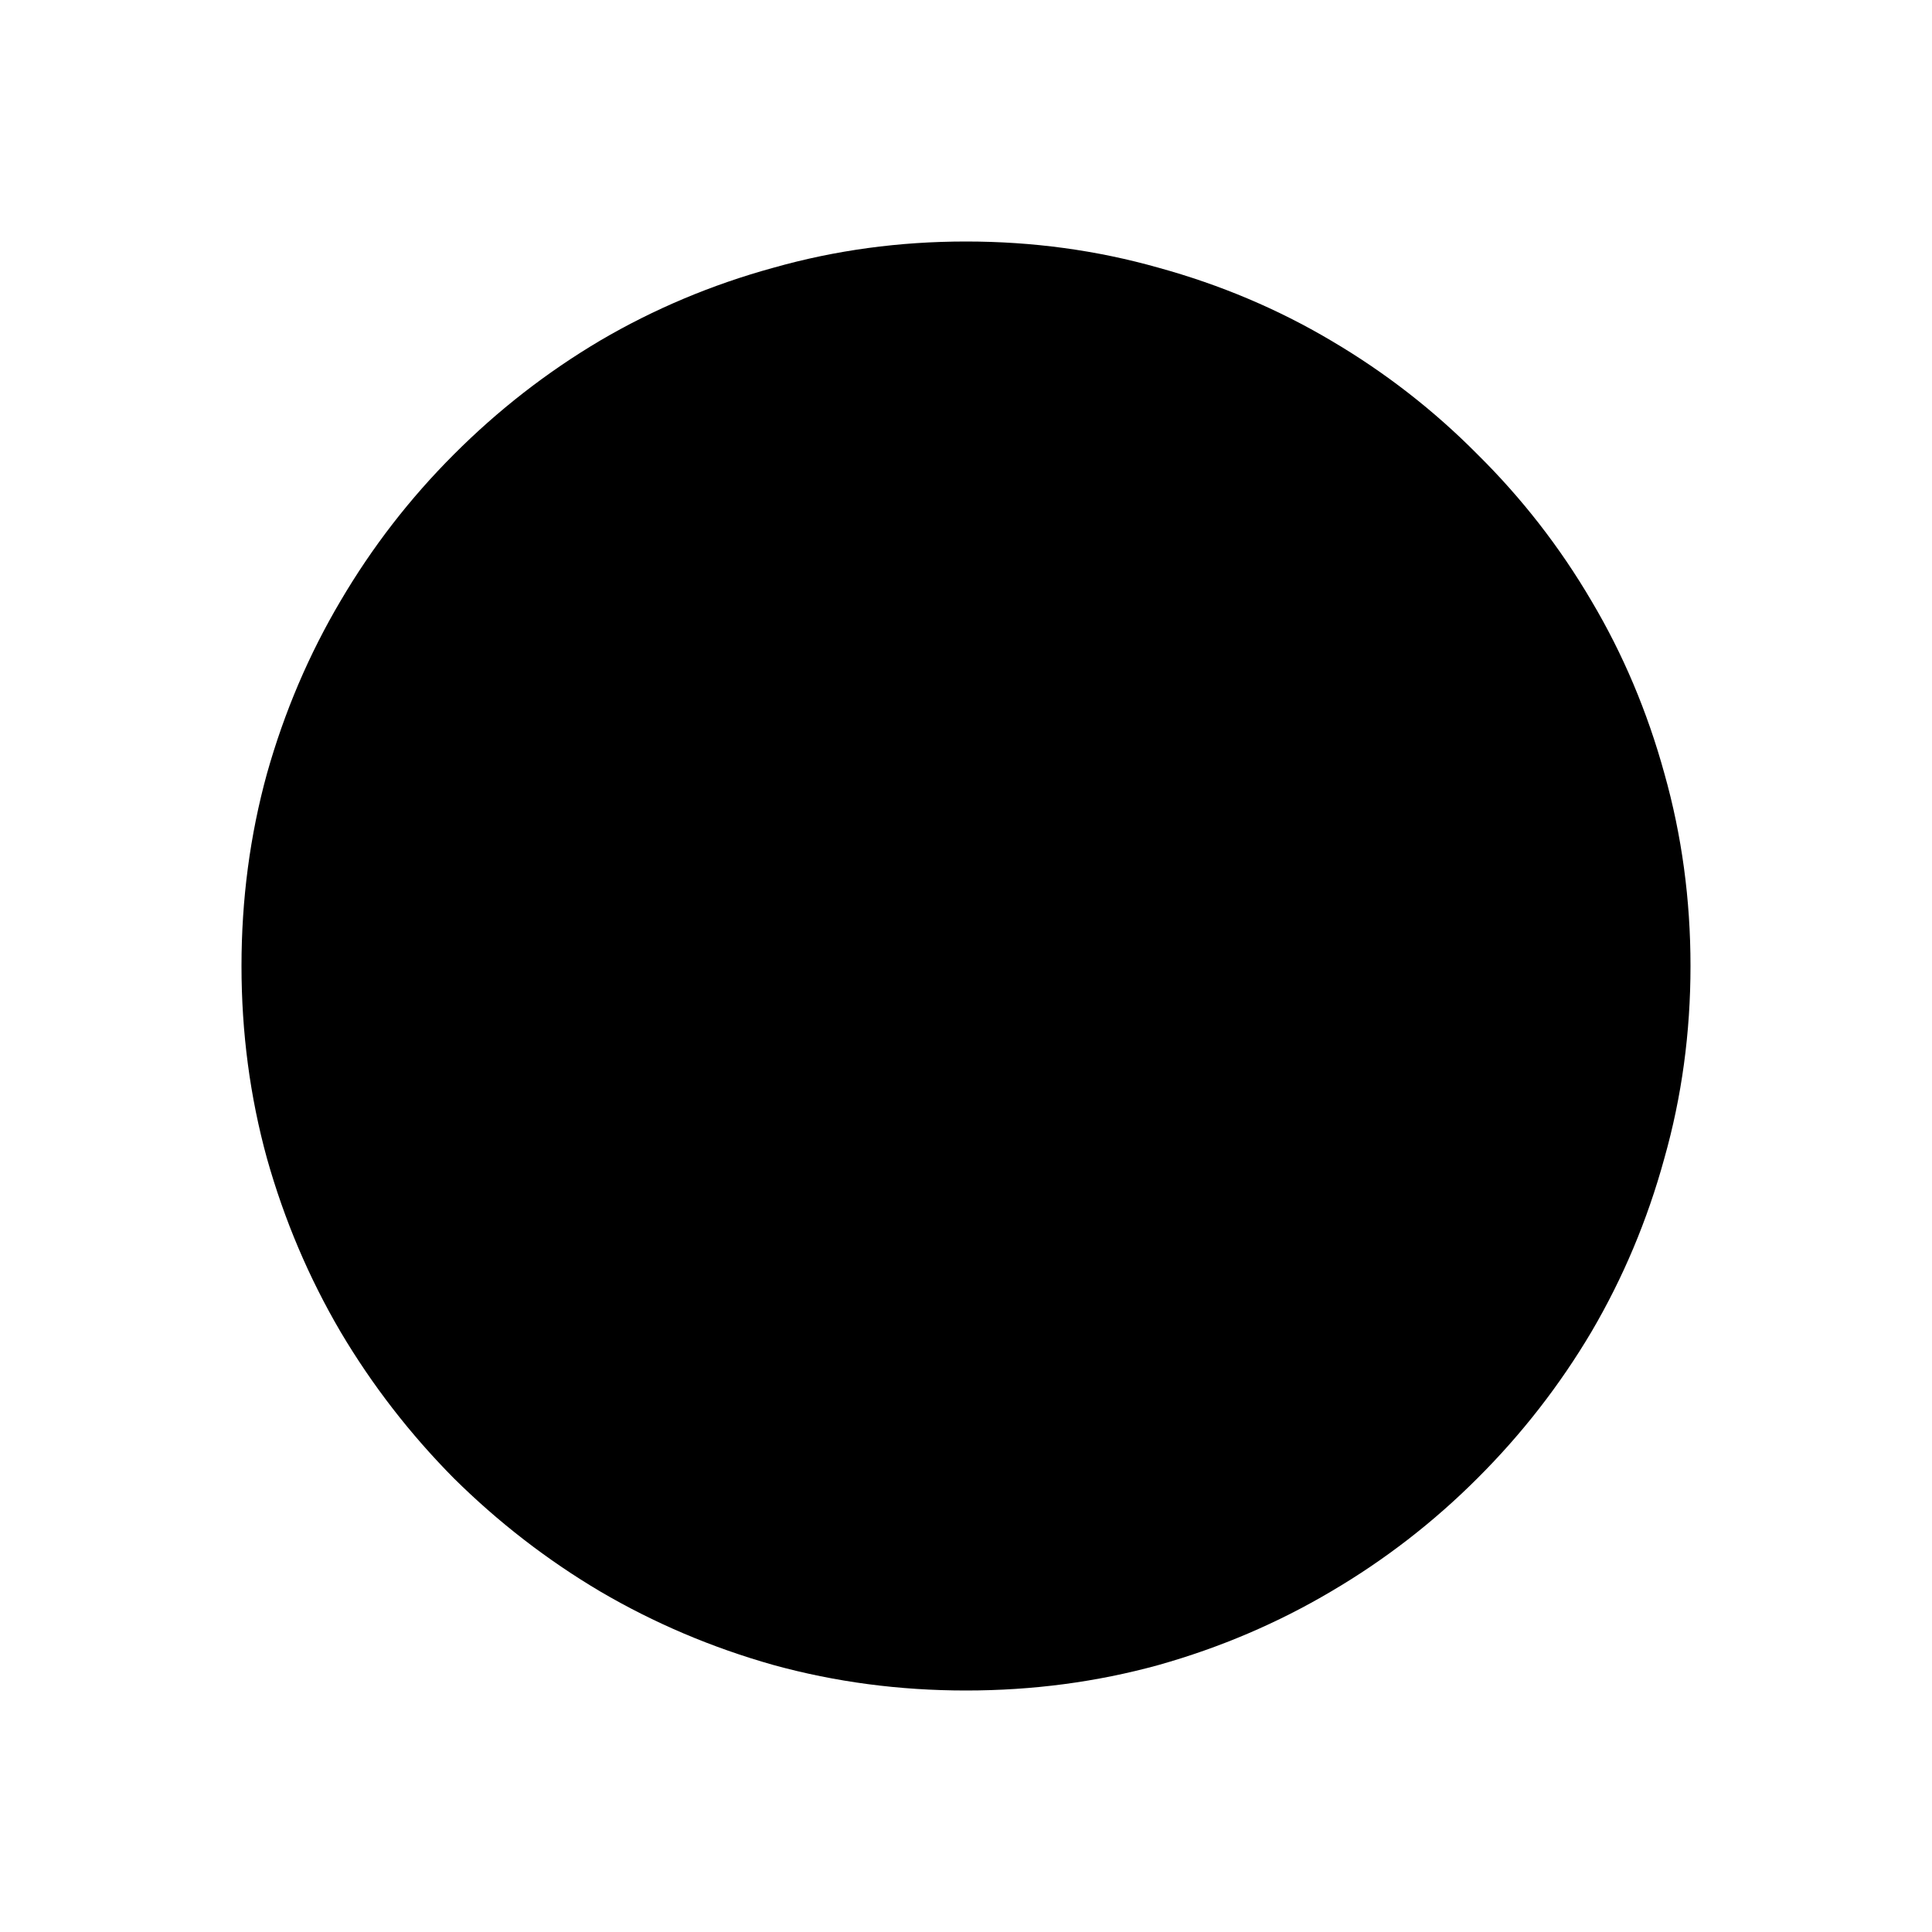
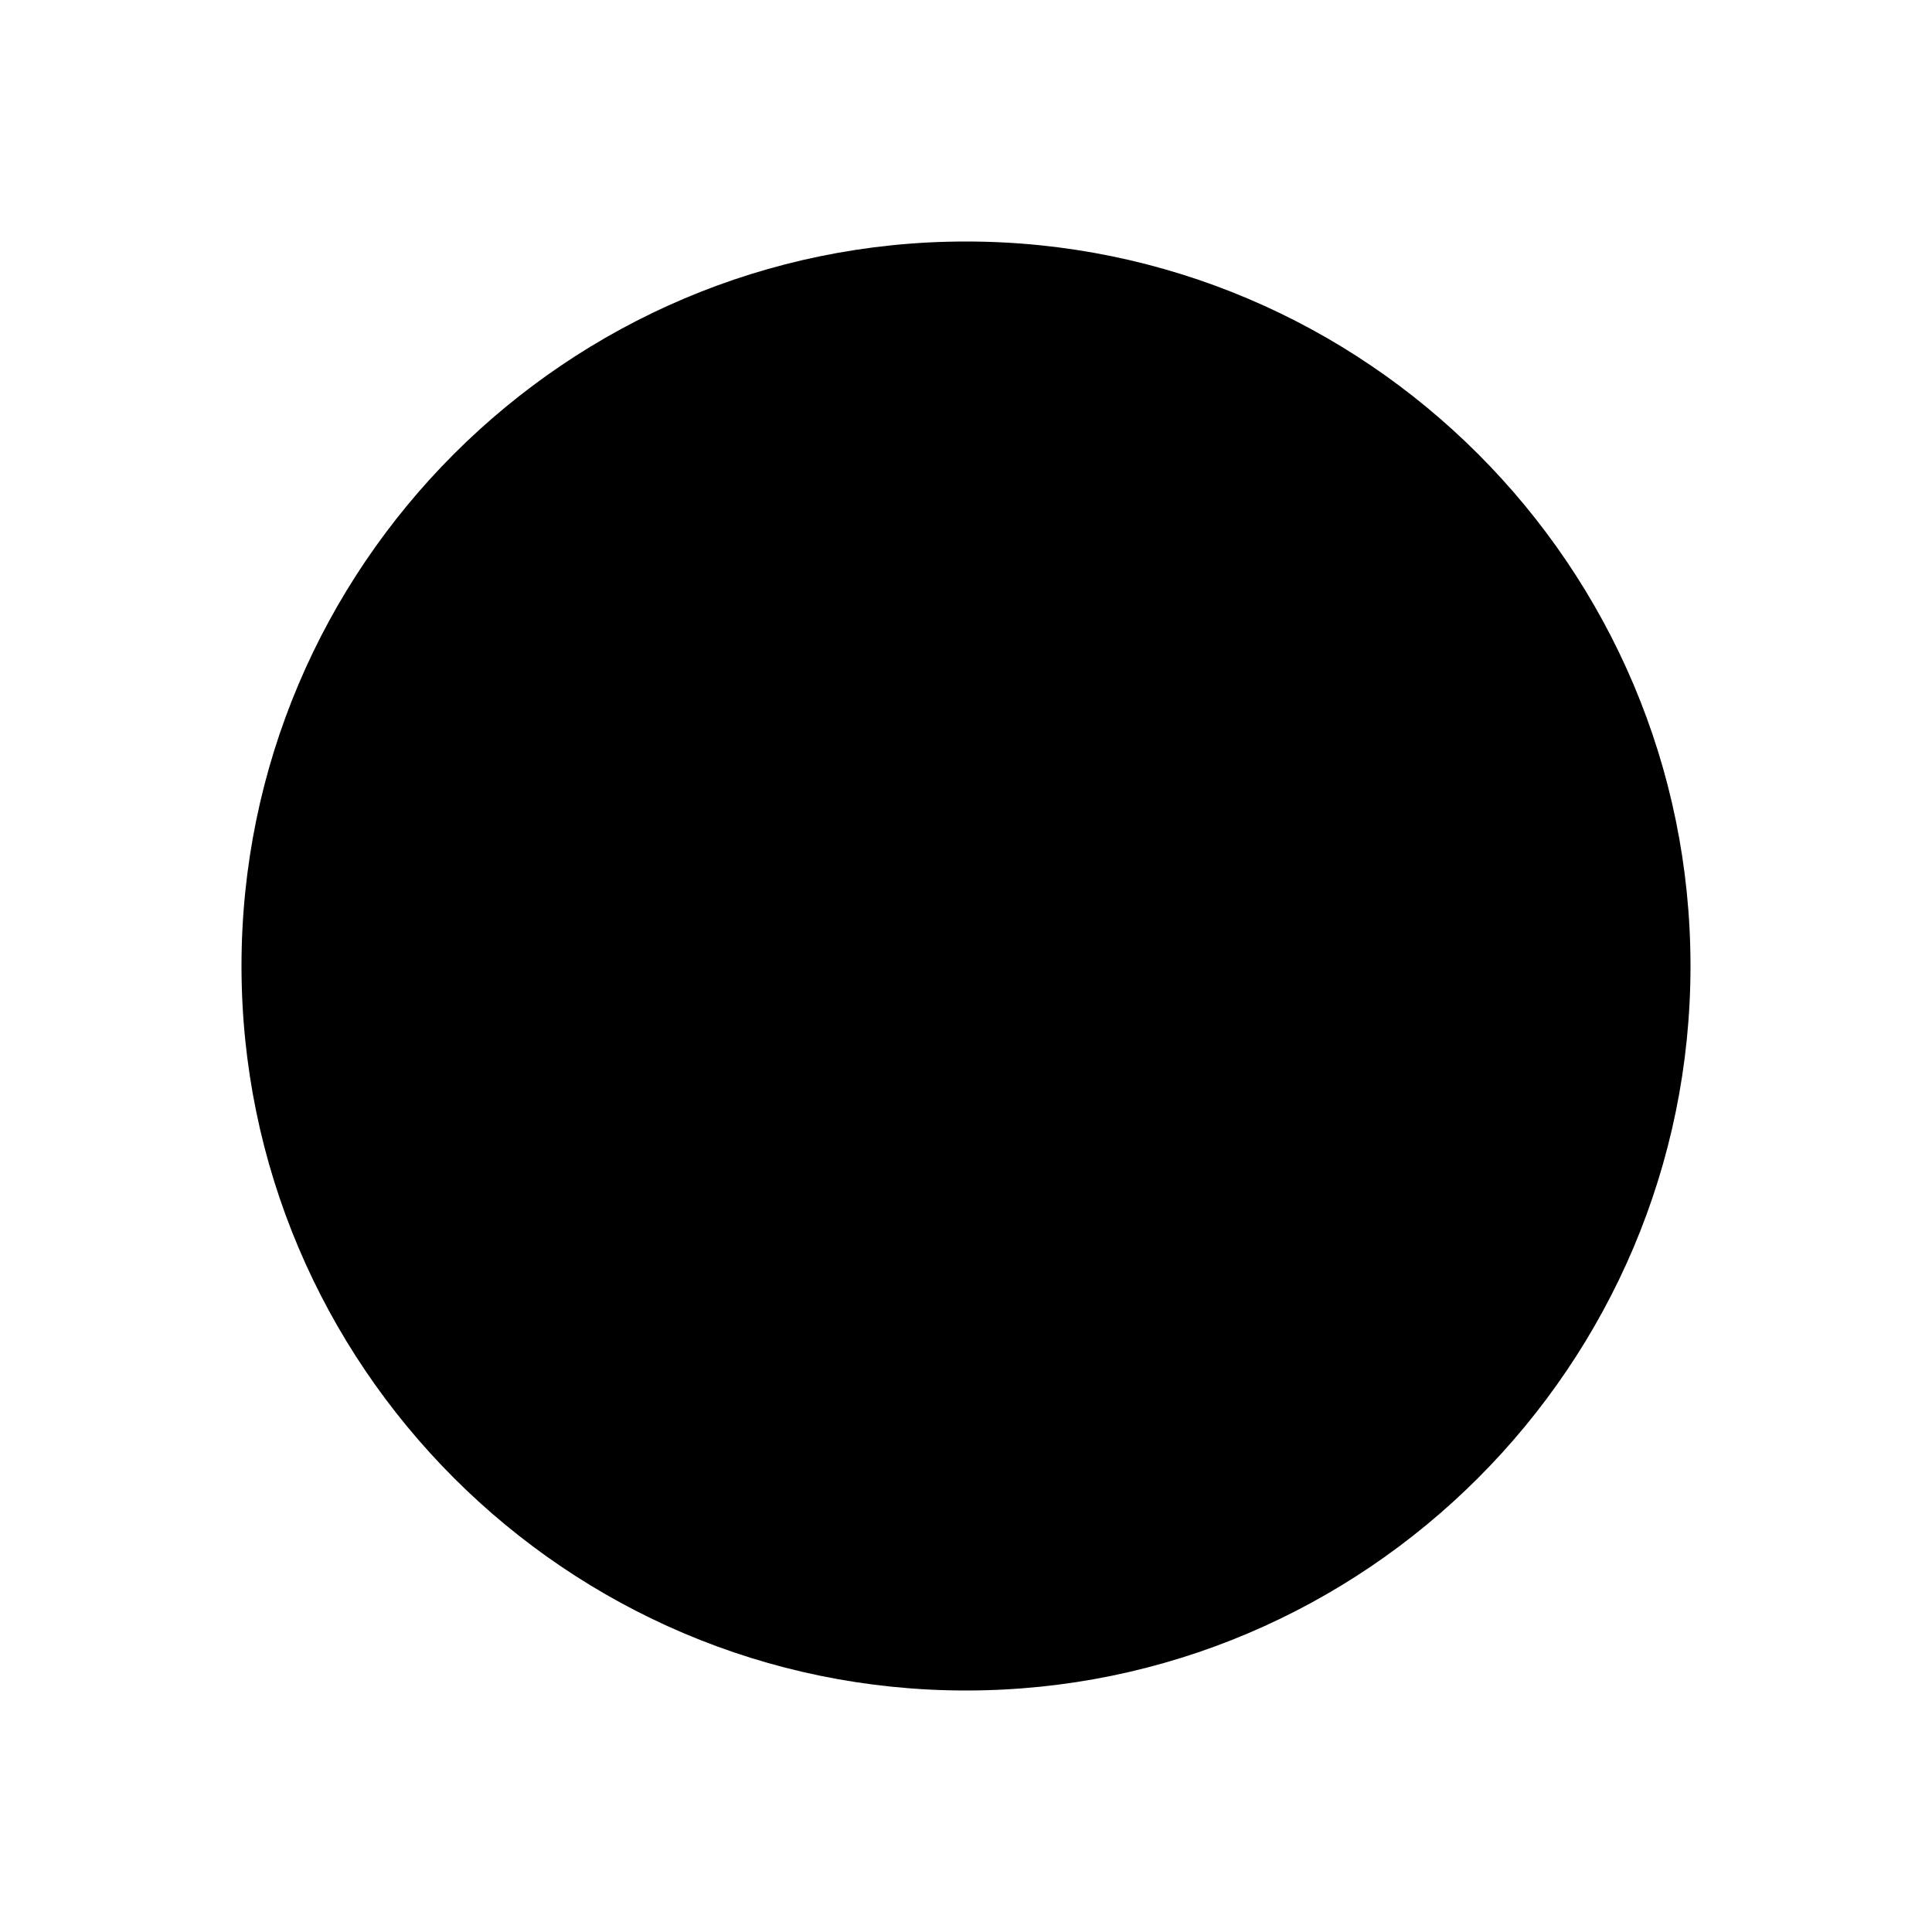
<svg xmlns="http://www.w3.org/2000/svg" width="16" height="16" viewBox="0 0 16 16" version="1.1" id="svg1">
  <defs id="defs1" />
-   <path d="m 8,2 c 0.551,0 1.082,0.072 1.594,0.217 0.512,0.141 0.988,0.342 1.43,0.604 0.445,0.262 0.85,0.576 1.213,0.943 0.367,0.363 0.682,0.768 0.943,1.213 0.262,0.441 0.463,0.918 0.604,1.43 C 13.928,6.918 14,7.449 14,8 14,8.551 13.928,9.082 13.783,9.594 13.643,10.105 13.441,10.584 13.18,11.029 12.918,11.471 12.604,11.875 12.236,12.242 11.873,12.605 11.469,12.918 11.023,13.18 10.582,13.441 10.105,13.645 9.594,13.789 9.082,13.93 8.551,14 8,14 7.449,14 6.918,13.93 6.406,13.789 5.895,13.645 5.416,13.441 4.971,13.18 4.529,12.918 4.125,12.605 3.758,12.242 3.395,11.875 3.082,11.471 2.82,11.029 2.559,10.584 2.355,10.105 2.211,9.594 2.07,9.082 2,8.551 2,8 2,7.449 2.07,6.918 2.211,6.406 2.355,5.895 2.559,5.418 2.82,4.977 3.082,4.531 3.395,4.127 3.758,3.764 4.125,3.396 4.529,3.082 4.971,2.82 5.416,2.559 5.895,2.357 6.406,2.217 6.918,2.072 7.449,2 8,2 Z" fill="#c5c5c5" id="path1" style="fill:#000000" />
+   <path style="color:#000000;fill:#000000;-inkscape-stroke:none" d="M 8,2 C 4.692,2 2,4.692 2,8 c 0,3.308 2.692,6 6,6 3.308,0 6,-2.692 6,-6 C 14,4.692 11.308,2 8,2 Z" id="path1" />
</svg>
